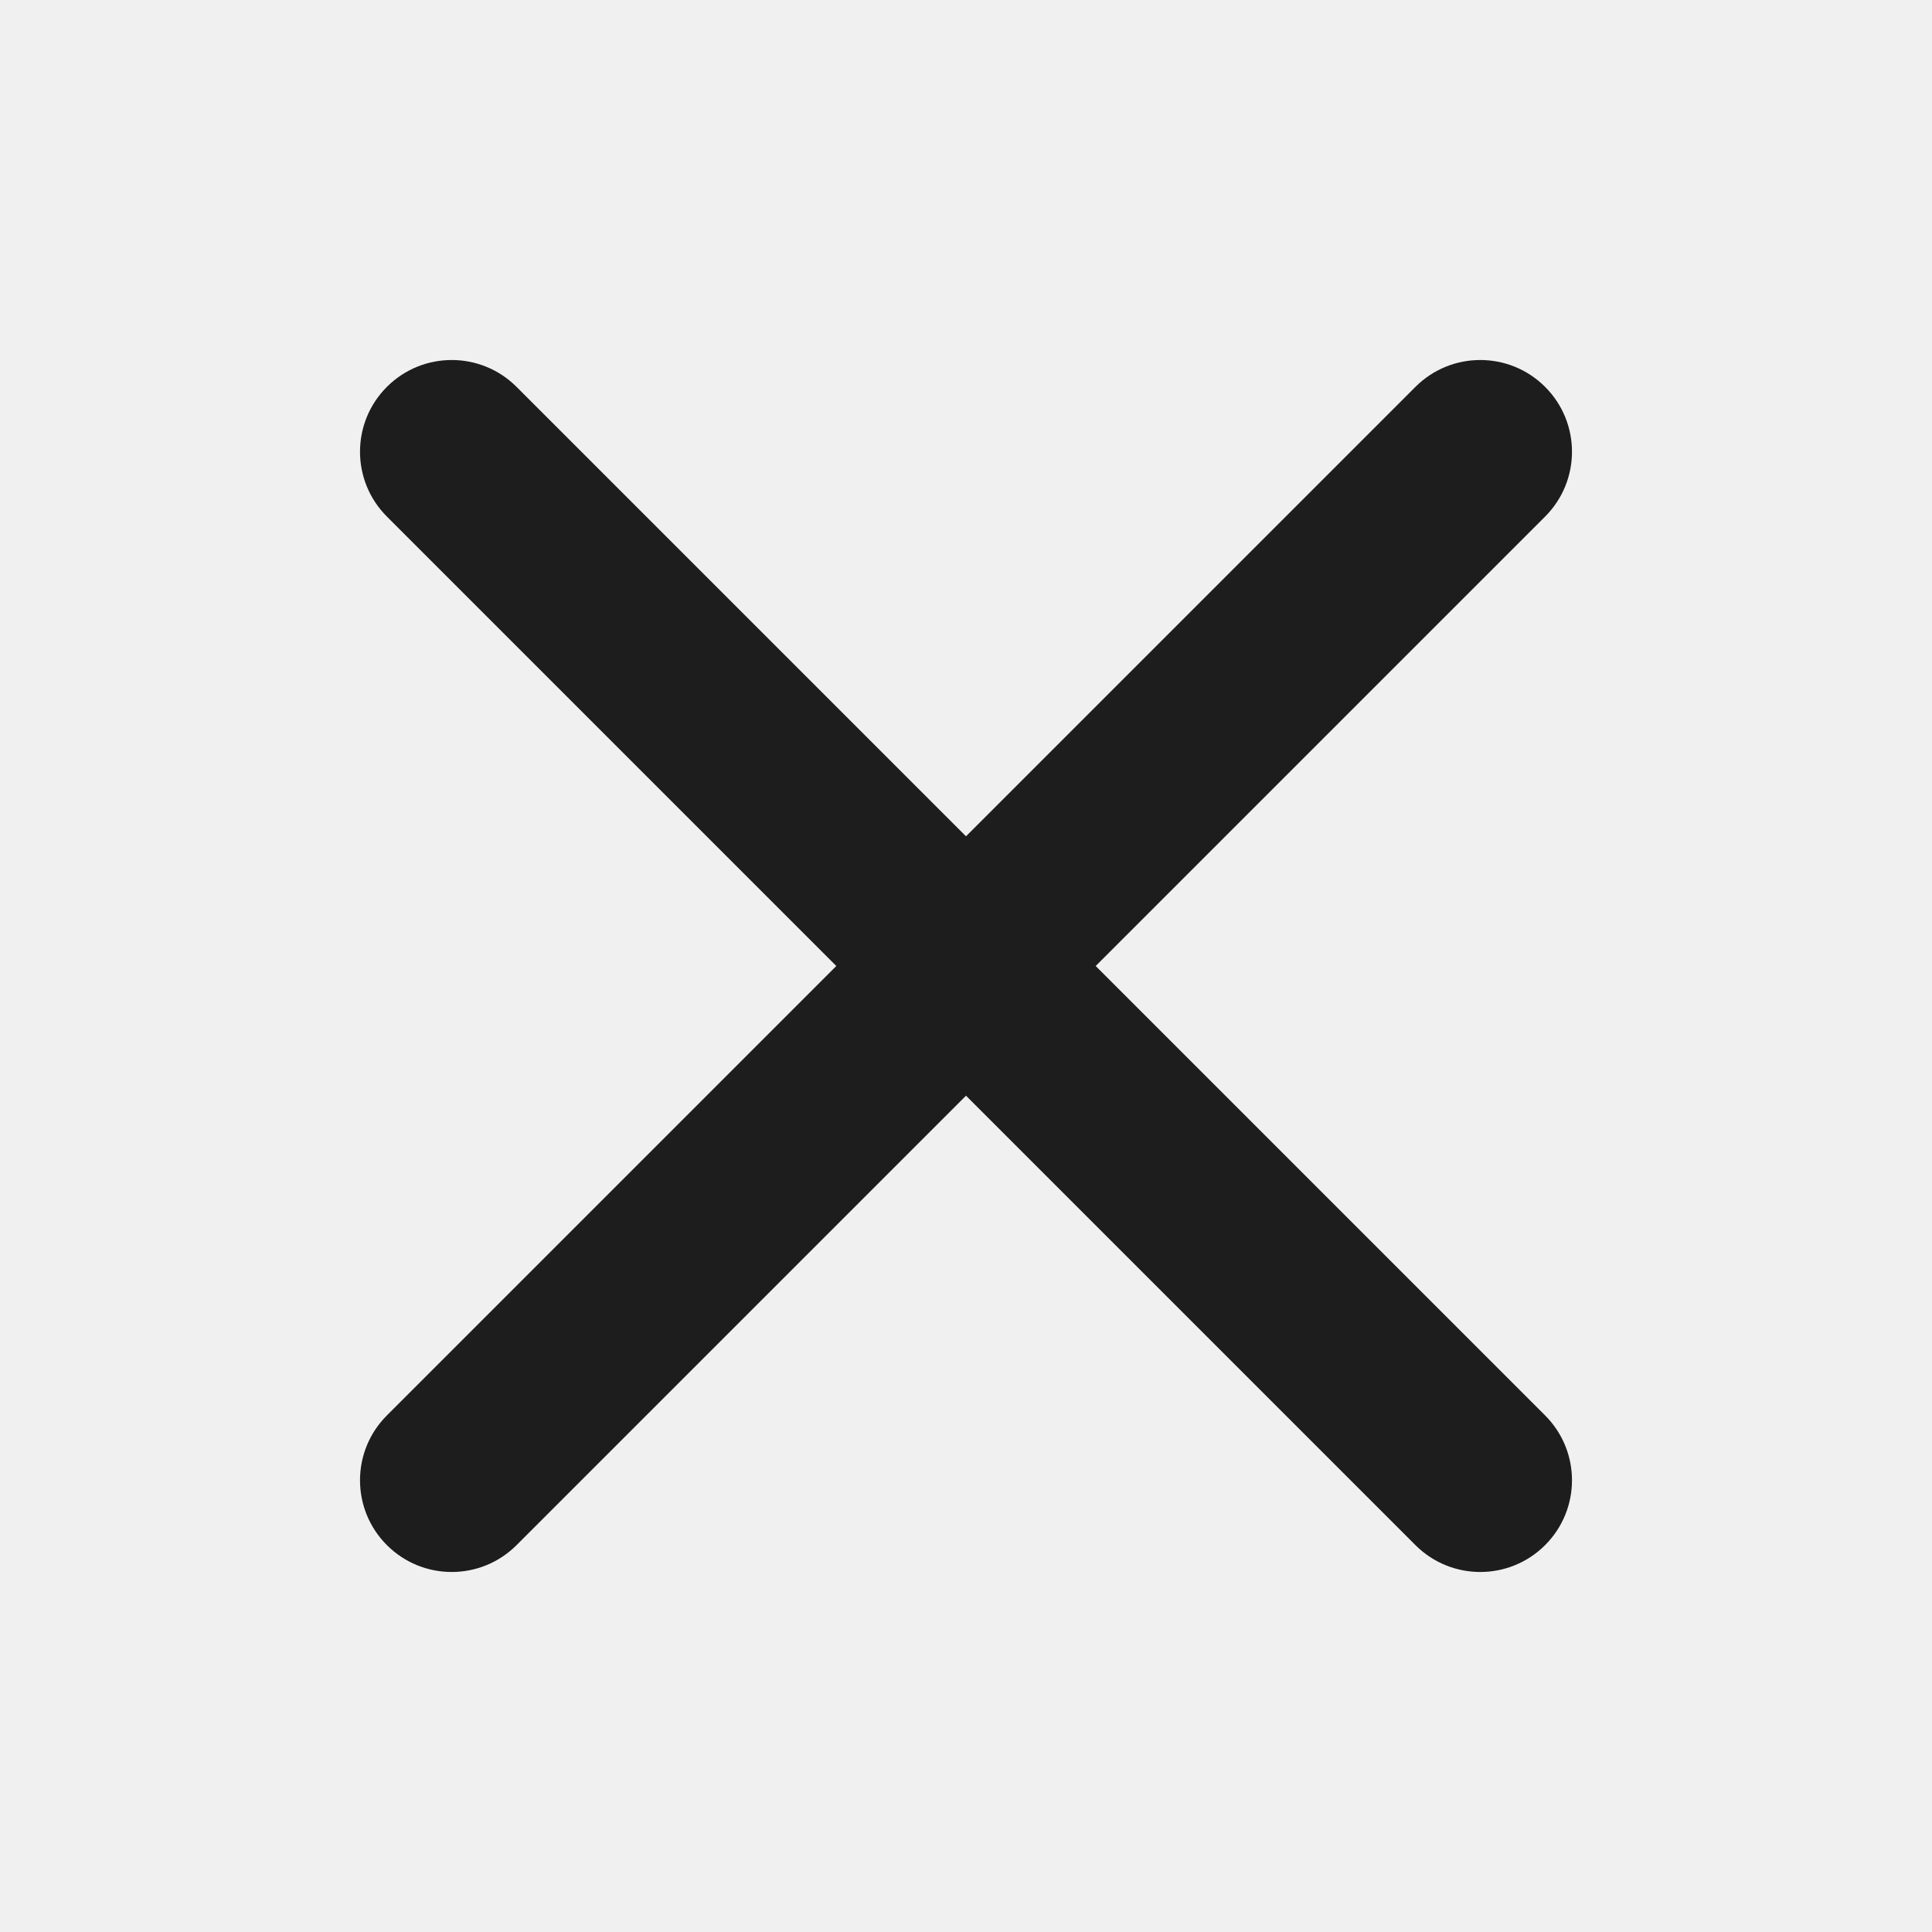
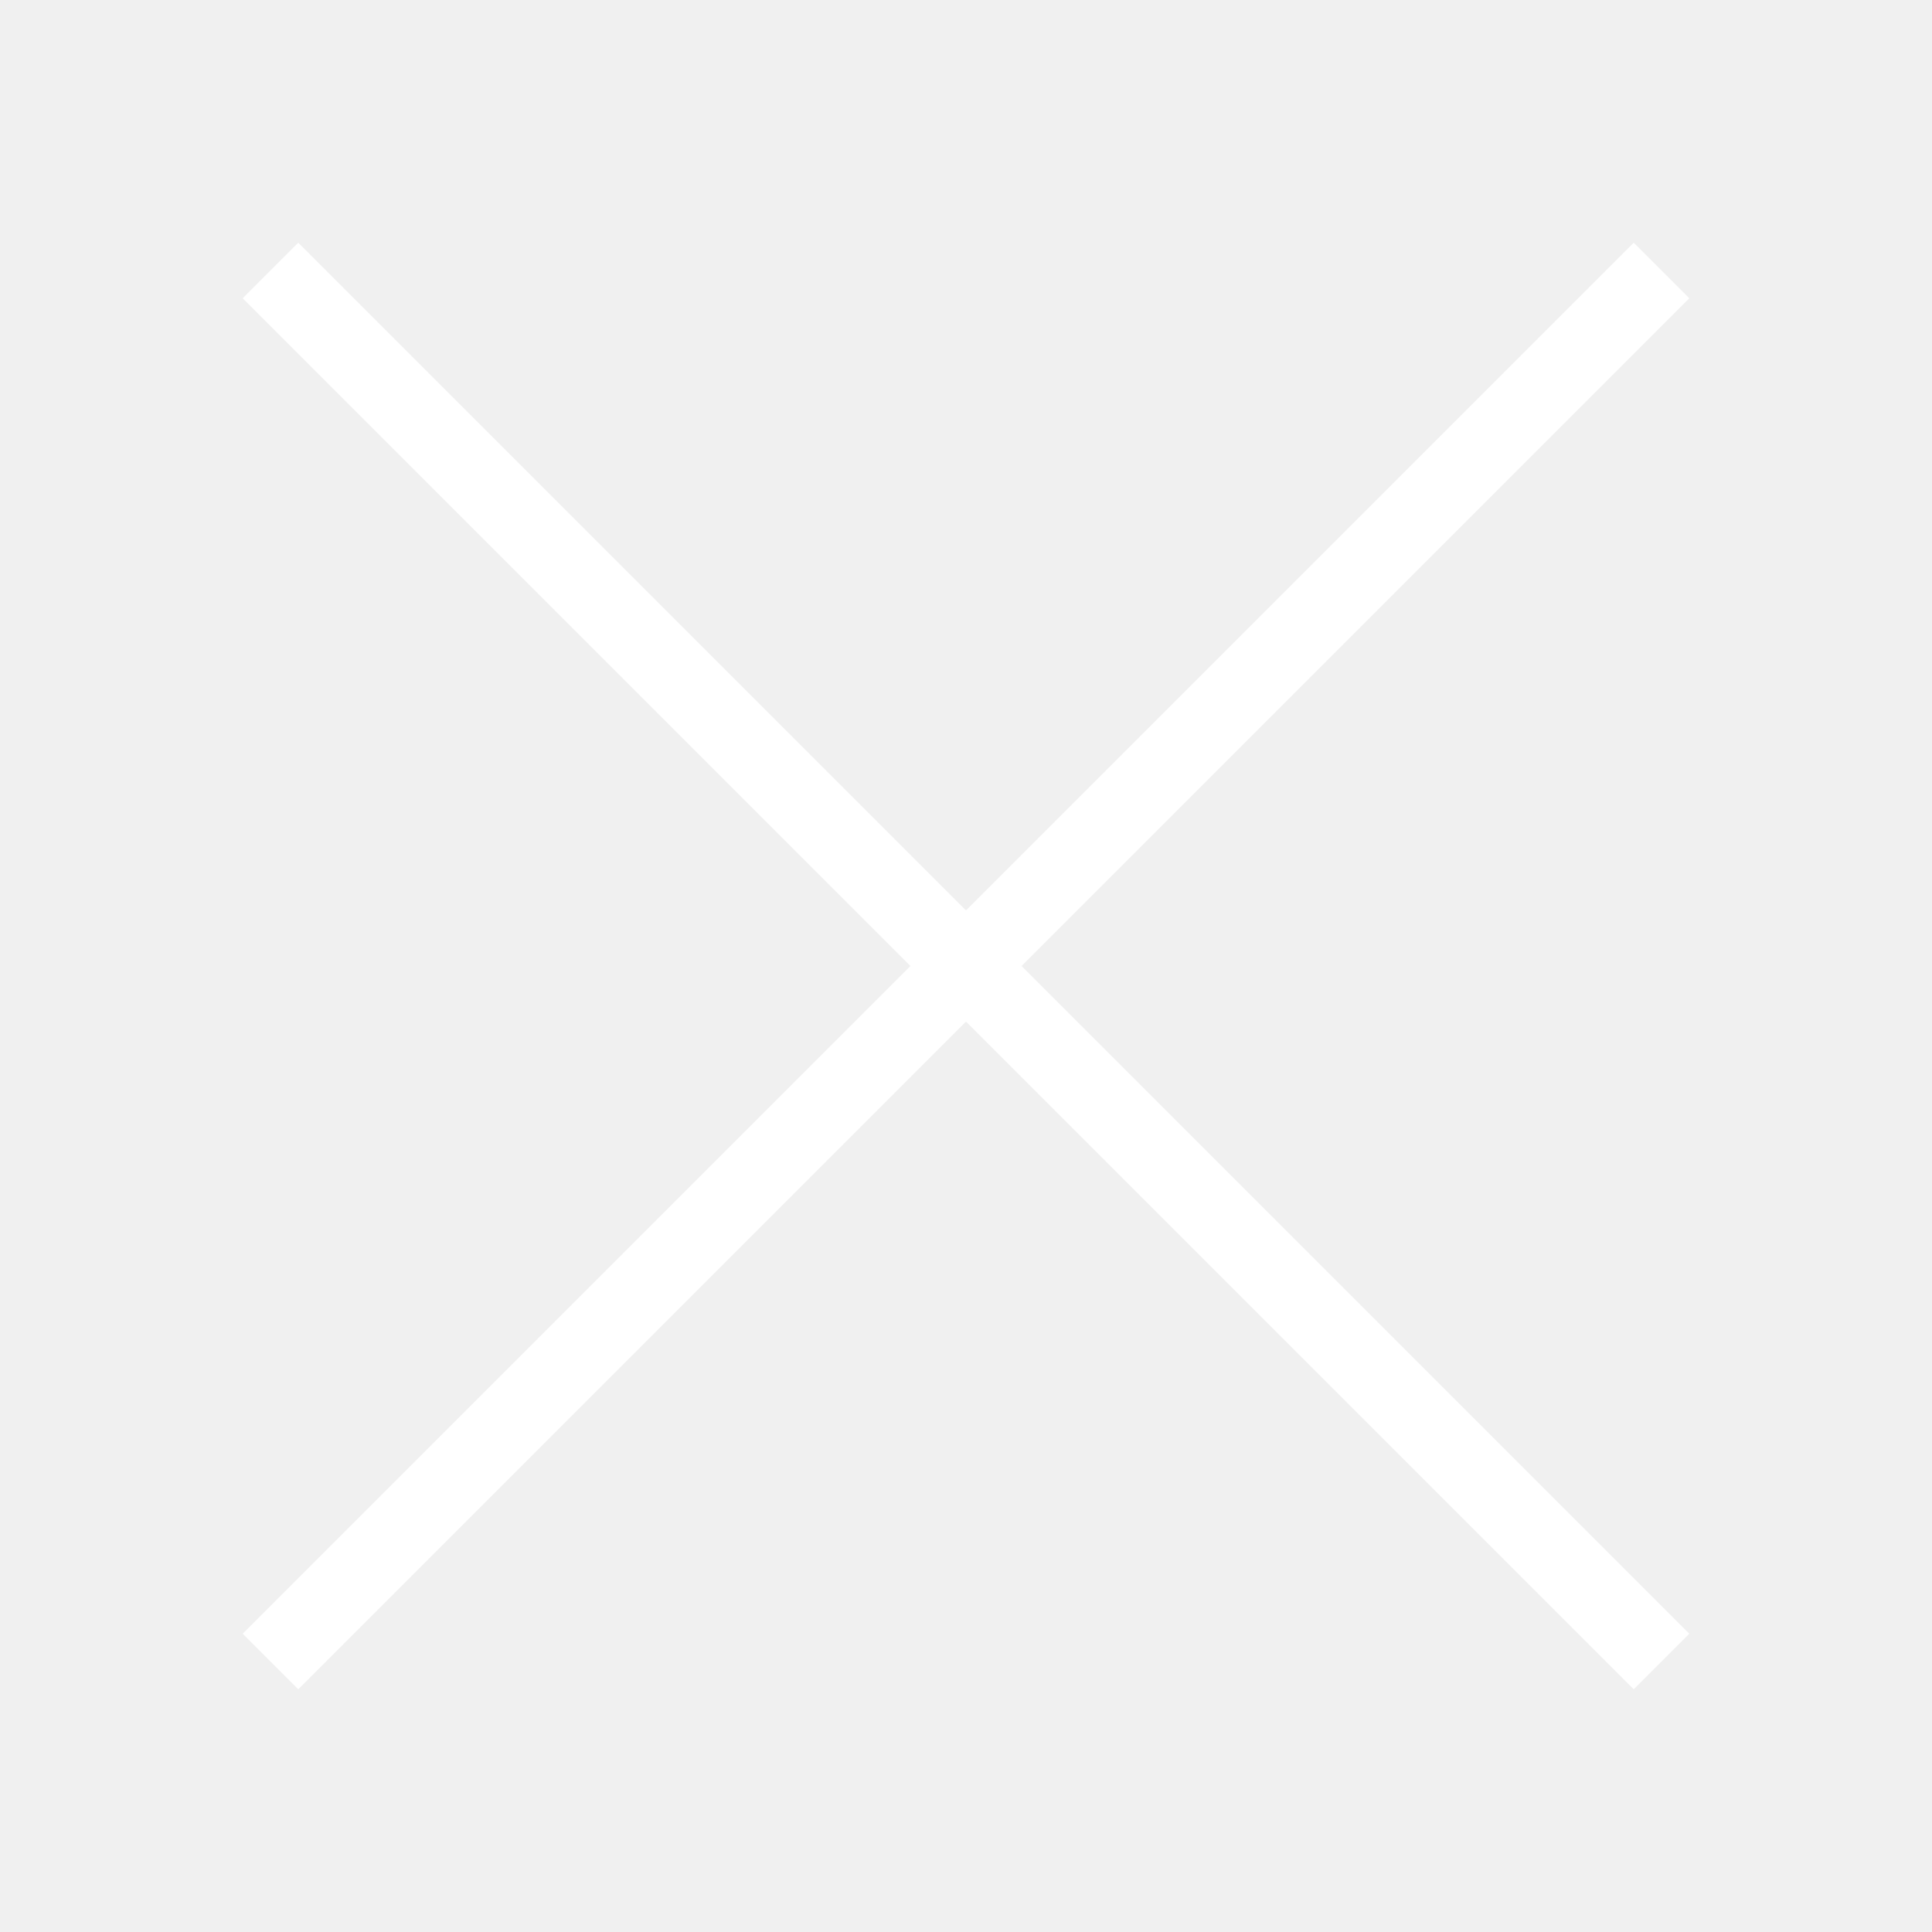
- <svg xmlns="http://www.w3.org/2000/svg" width="24" height="24" viewBox="0 0 24 24" fill="none">
-   <path d="M19.194 6.417C19.639 5.972 19.639 5.251 19.194 4.806C18.749 4.361 18.028 4.361 17.583 4.806L12 10.389L6.417 4.806C5.972 4.361 5.251 4.361 4.806 4.806C4.361 5.251 4.361 5.972 4.806 6.417L10.389 12L4.806 17.583C4.361 18.028 4.361 18.749 4.806 19.194C5.251 19.639 5.972 19.639 6.417 19.194L12 13.611L17.583 19.194C18.028 19.639 18.749 19.639 19.194 19.194C19.639 18.749 19.639 18.028 19.194 17.583L13.611 12L19.194 6.417Z" fill="#1D1D1D" />
+ <svg xmlns="http://www.w3.org/2000/svg" viewBox="0,0,256,256" width="50px" height="50px" fill-rule="nonzero">
+   <g fill="#ffffff" fill-rule="nonzero" stroke="none" stroke-width="1" stroke-linecap="butt" stroke-linejoin="miter" stroke-miterlimit="10" stroke-dasharray="" stroke-dashoffset="0" font-family="none" font-weight="none" font-size="none" text-anchor="none" style="mix-blend-mode: normal">
+     <g transform="scale(5.12,5.12)">
+       <path d="M7.719,6.281l-1.438,1.438l17.281,17.281l-17.281,17.281l1.438,1.438l17.281,-17.281l17.281,17.281l1.438,-1.438l-17.281,-17.281l17.281,-17.281l-1.438,-1.438l-17.281,17.281z" />
+     </g>
+   </g>
</svg>
